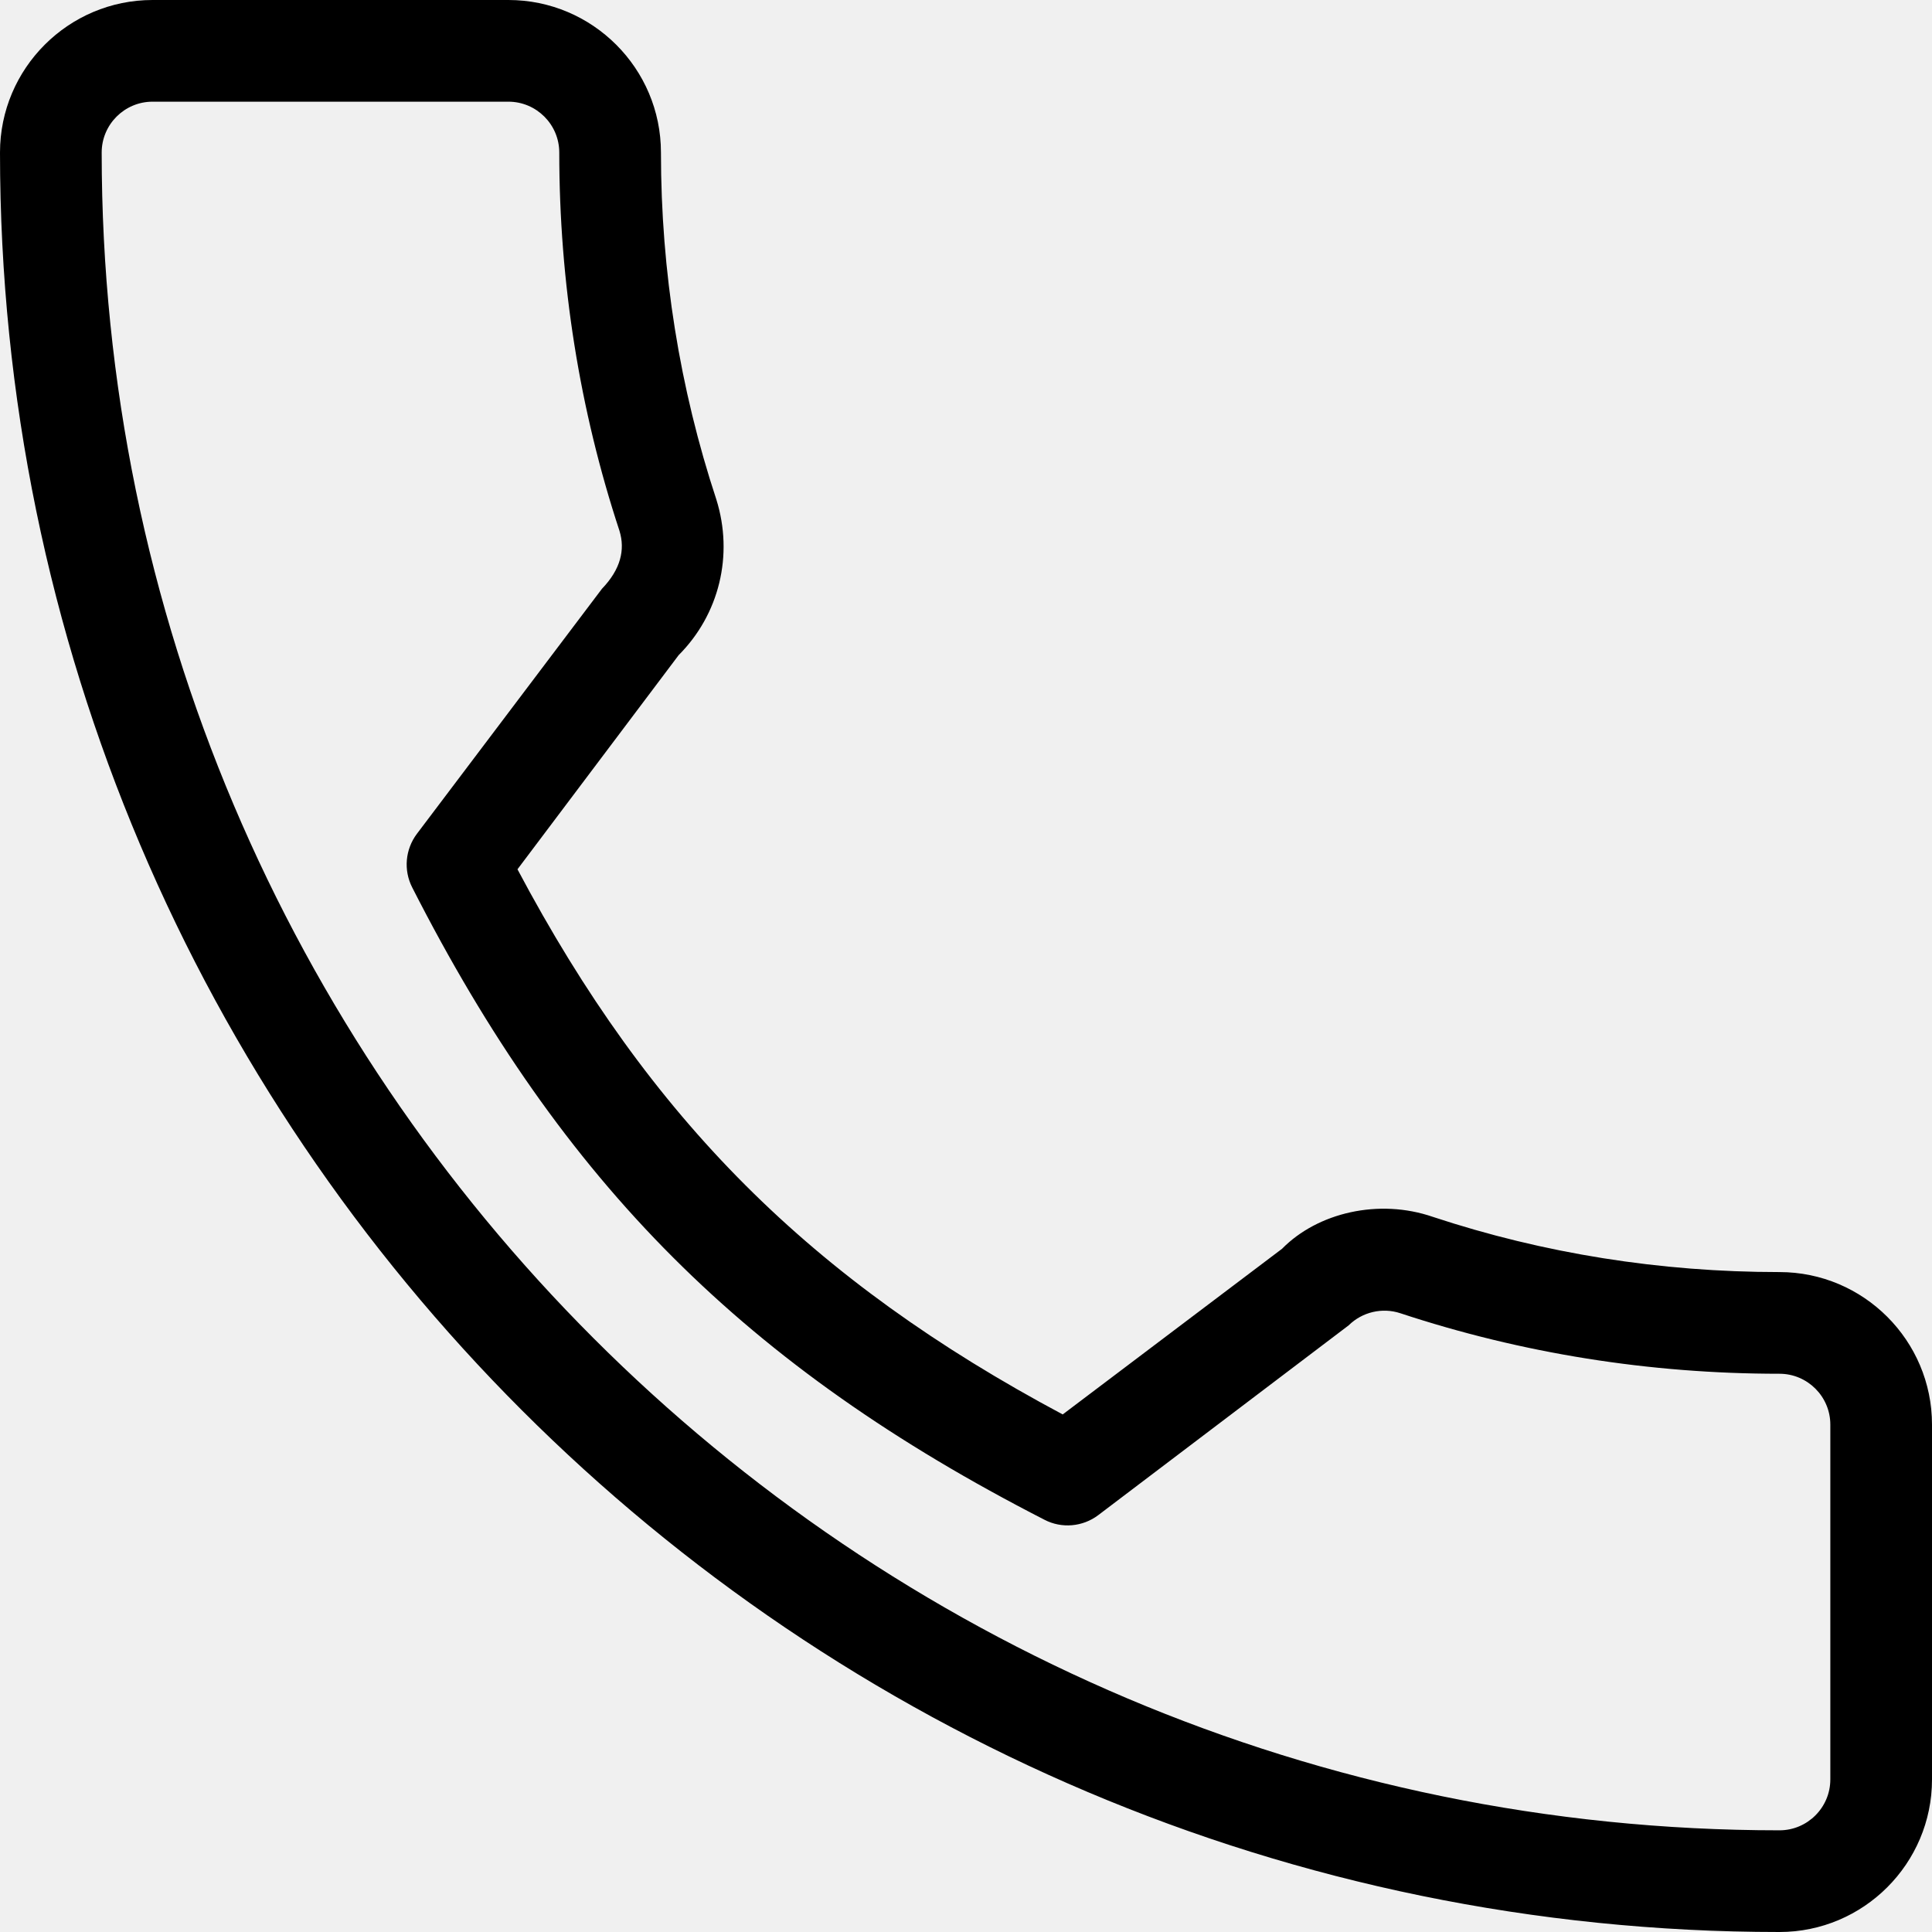
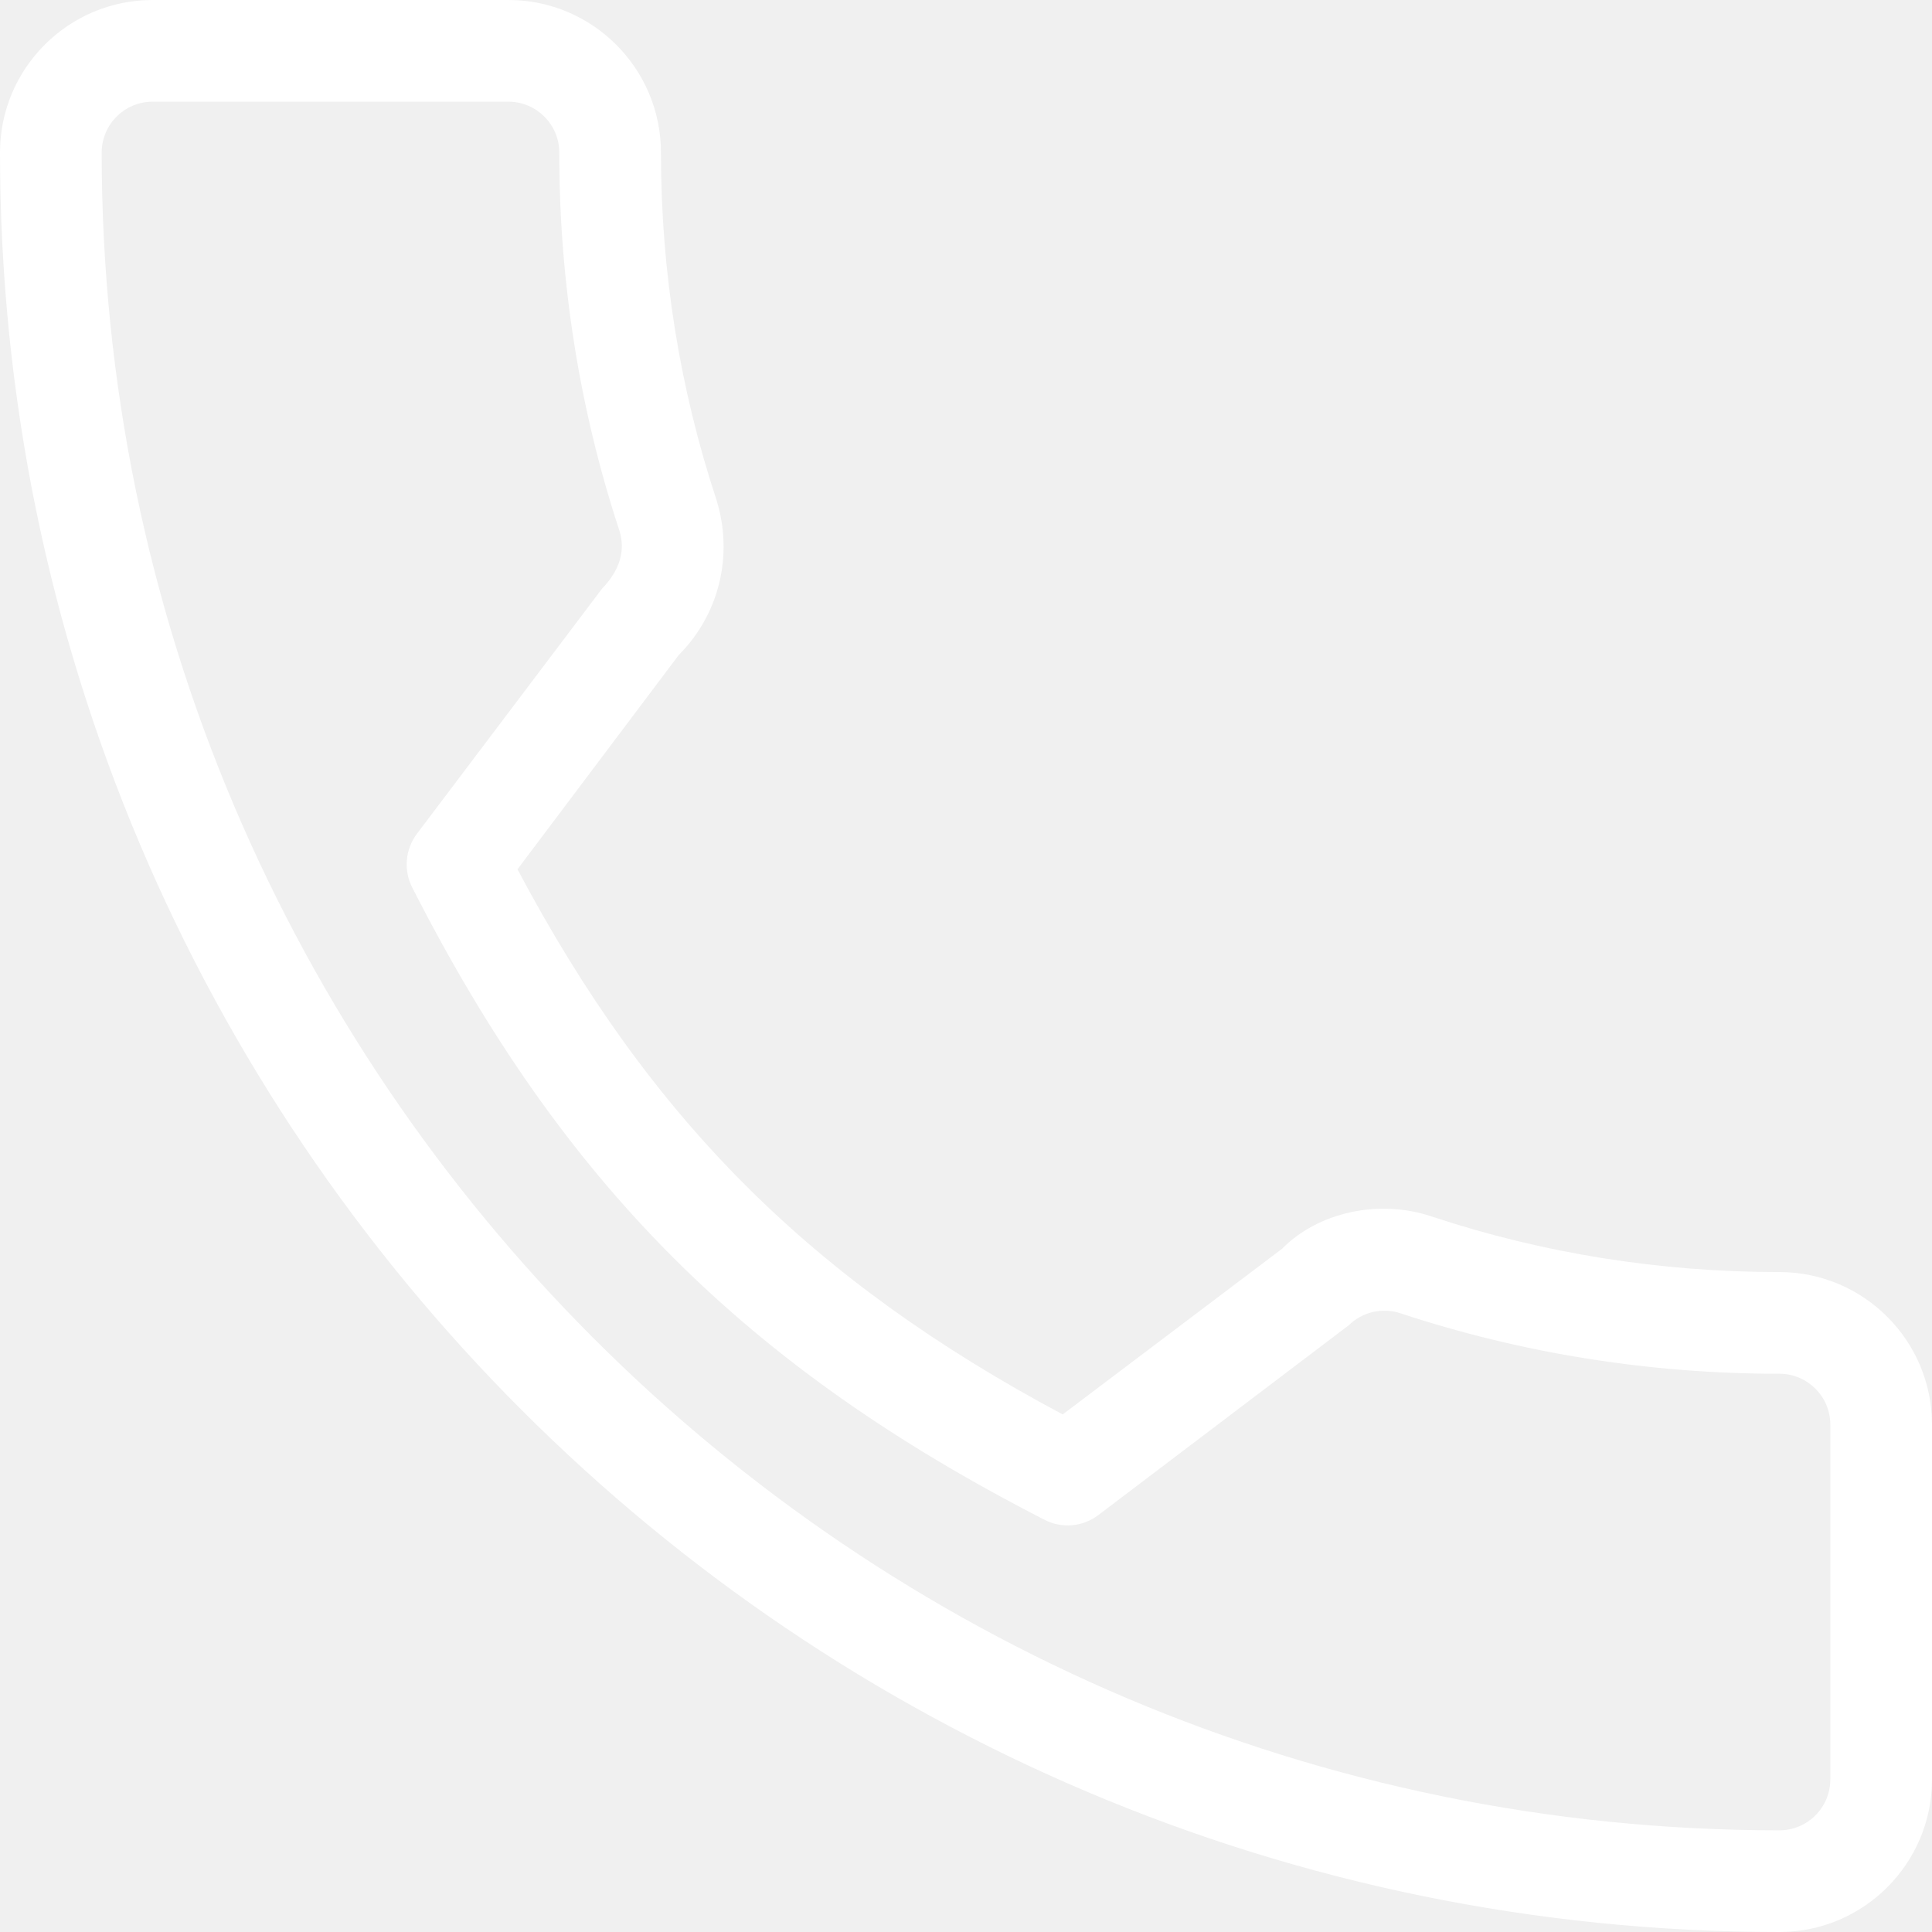
<svg xmlns="http://www.w3.org/2000/svg" version="1.1" id="Capa_1" x="0px" y="0px" viewBox="0 0 405.333 405.333" style="enable-background:new 0 0 405.333 405.333;width:48px;height:48px;" xml:space="preserve">
  <g>
    <g>
-       <path d="M373.333,266.88c-25.003,0-49.493-3.904-72.725-11.584c-11.328-3.904-24.171-0.896-31.637,6.699l-46.016,34.752    c-52.779-28.16-86.571-61.931-114.389-114.368l33.813-44.928c8.512-8.533,11.563-20.971,7.915-32.64    C142.592,81.472,138.667,56.96,138.667,32c0-17.643-14.357-32-32-32H32C14.357,0,0,14.357,0,32    c0,205.845,167.488,373.333,373.333,373.333c17.643,0,32-14.357,32-32V298.88C405.333,281.237,390.976,266.88,373.333,266.88z     M384,373.333c0,5.888-4.8,10.667-10.667,10.667c-194.091,0-352-157.909-352-352c0-5.888,4.8-10.667,10.667-10.667h74.667    c5.867,0,10.667,4.779,10.667,10.667c0,27.243,4.267,53.995,12.629,79.36c1.237,3.989,0.235,8.107-3.669,12.16l-38.827,51.413    c-2.453,3.264-2.837,7.637-0.981,11.264c31.637,62.144,70.059,100.587,132.651,132.651c3.605,1.877,8.021,1.493,11.285-0.981    l52.523-39.808c2.859-2.816,7.061-3.797,10.859-2.539c25.515,8.427,52.267,12.693,79.531,12.693    c5.867,0,10.667,4.779,10.667,10.667V373.333z" />
+       <path d="M373.333,266.88c-25.003,0-49.493-3.904-72.725-11.584c-11.328-3.904-24.171-0.896-31.637,6.699l-46.016,34.752    c-52.779-28.16-86.571-61.931-114.389-114.368l33.813-44.928c8.512-8.533,11.563-20.971,7.915-32.64    C142.592,81.472,138.667,56.96,138.667,32c0-17.643-14.357-32-32-32H32C14.357,0,0,14.357,0,32    c0,205.845,167.488,373.333,373.333,373.333c17.643,0,32-14.357,32-32V298.88C405.333,281.237,390.976,266.88,373.333,266.88z     M384,373.333c0,5.888-4.8,10.667-10.667,10.667c-194.091,0-352-157.909-352-352c0-5.888,4.8-10.667,10.667-10.667h74.667    c5.867,0,10.667,4.779,10.667,10.667c0,27.243,4.267,53.995,12.629,79.36c1.237,3.989,0.235,8.107-3.669,12.16l-38.827,51.413    c-2.453,3.264-2.837,7.637-0.981,11.264c31.637,62.144,70.059,100.587,132.651,132.651c3.605,1.877,8.021,1.493,11.285-0.981    l52.523-39.808c2.859-2.816,7.061-3.797,10.859-2.539c25.515,8.427,52.267,12.693,79.531,12.693    c5.867,0,10.667,4.779,10.667,10.667V373.333z" style="fill:#fff;" />
    </g>
  </g>
  <g>
</g>
  <g>
</g>
  <g>
</g>
  <g>
</g>
  <g>
</g>
  <g>
</g>
  <g>
</g>
  <g>
</g>
  <g>
</g>
  <g>
</g>
  <g>
</g>
  <g>
</g>
  <g>
</g>
  <g>
</g>
  <g>
</g>
</svg>
